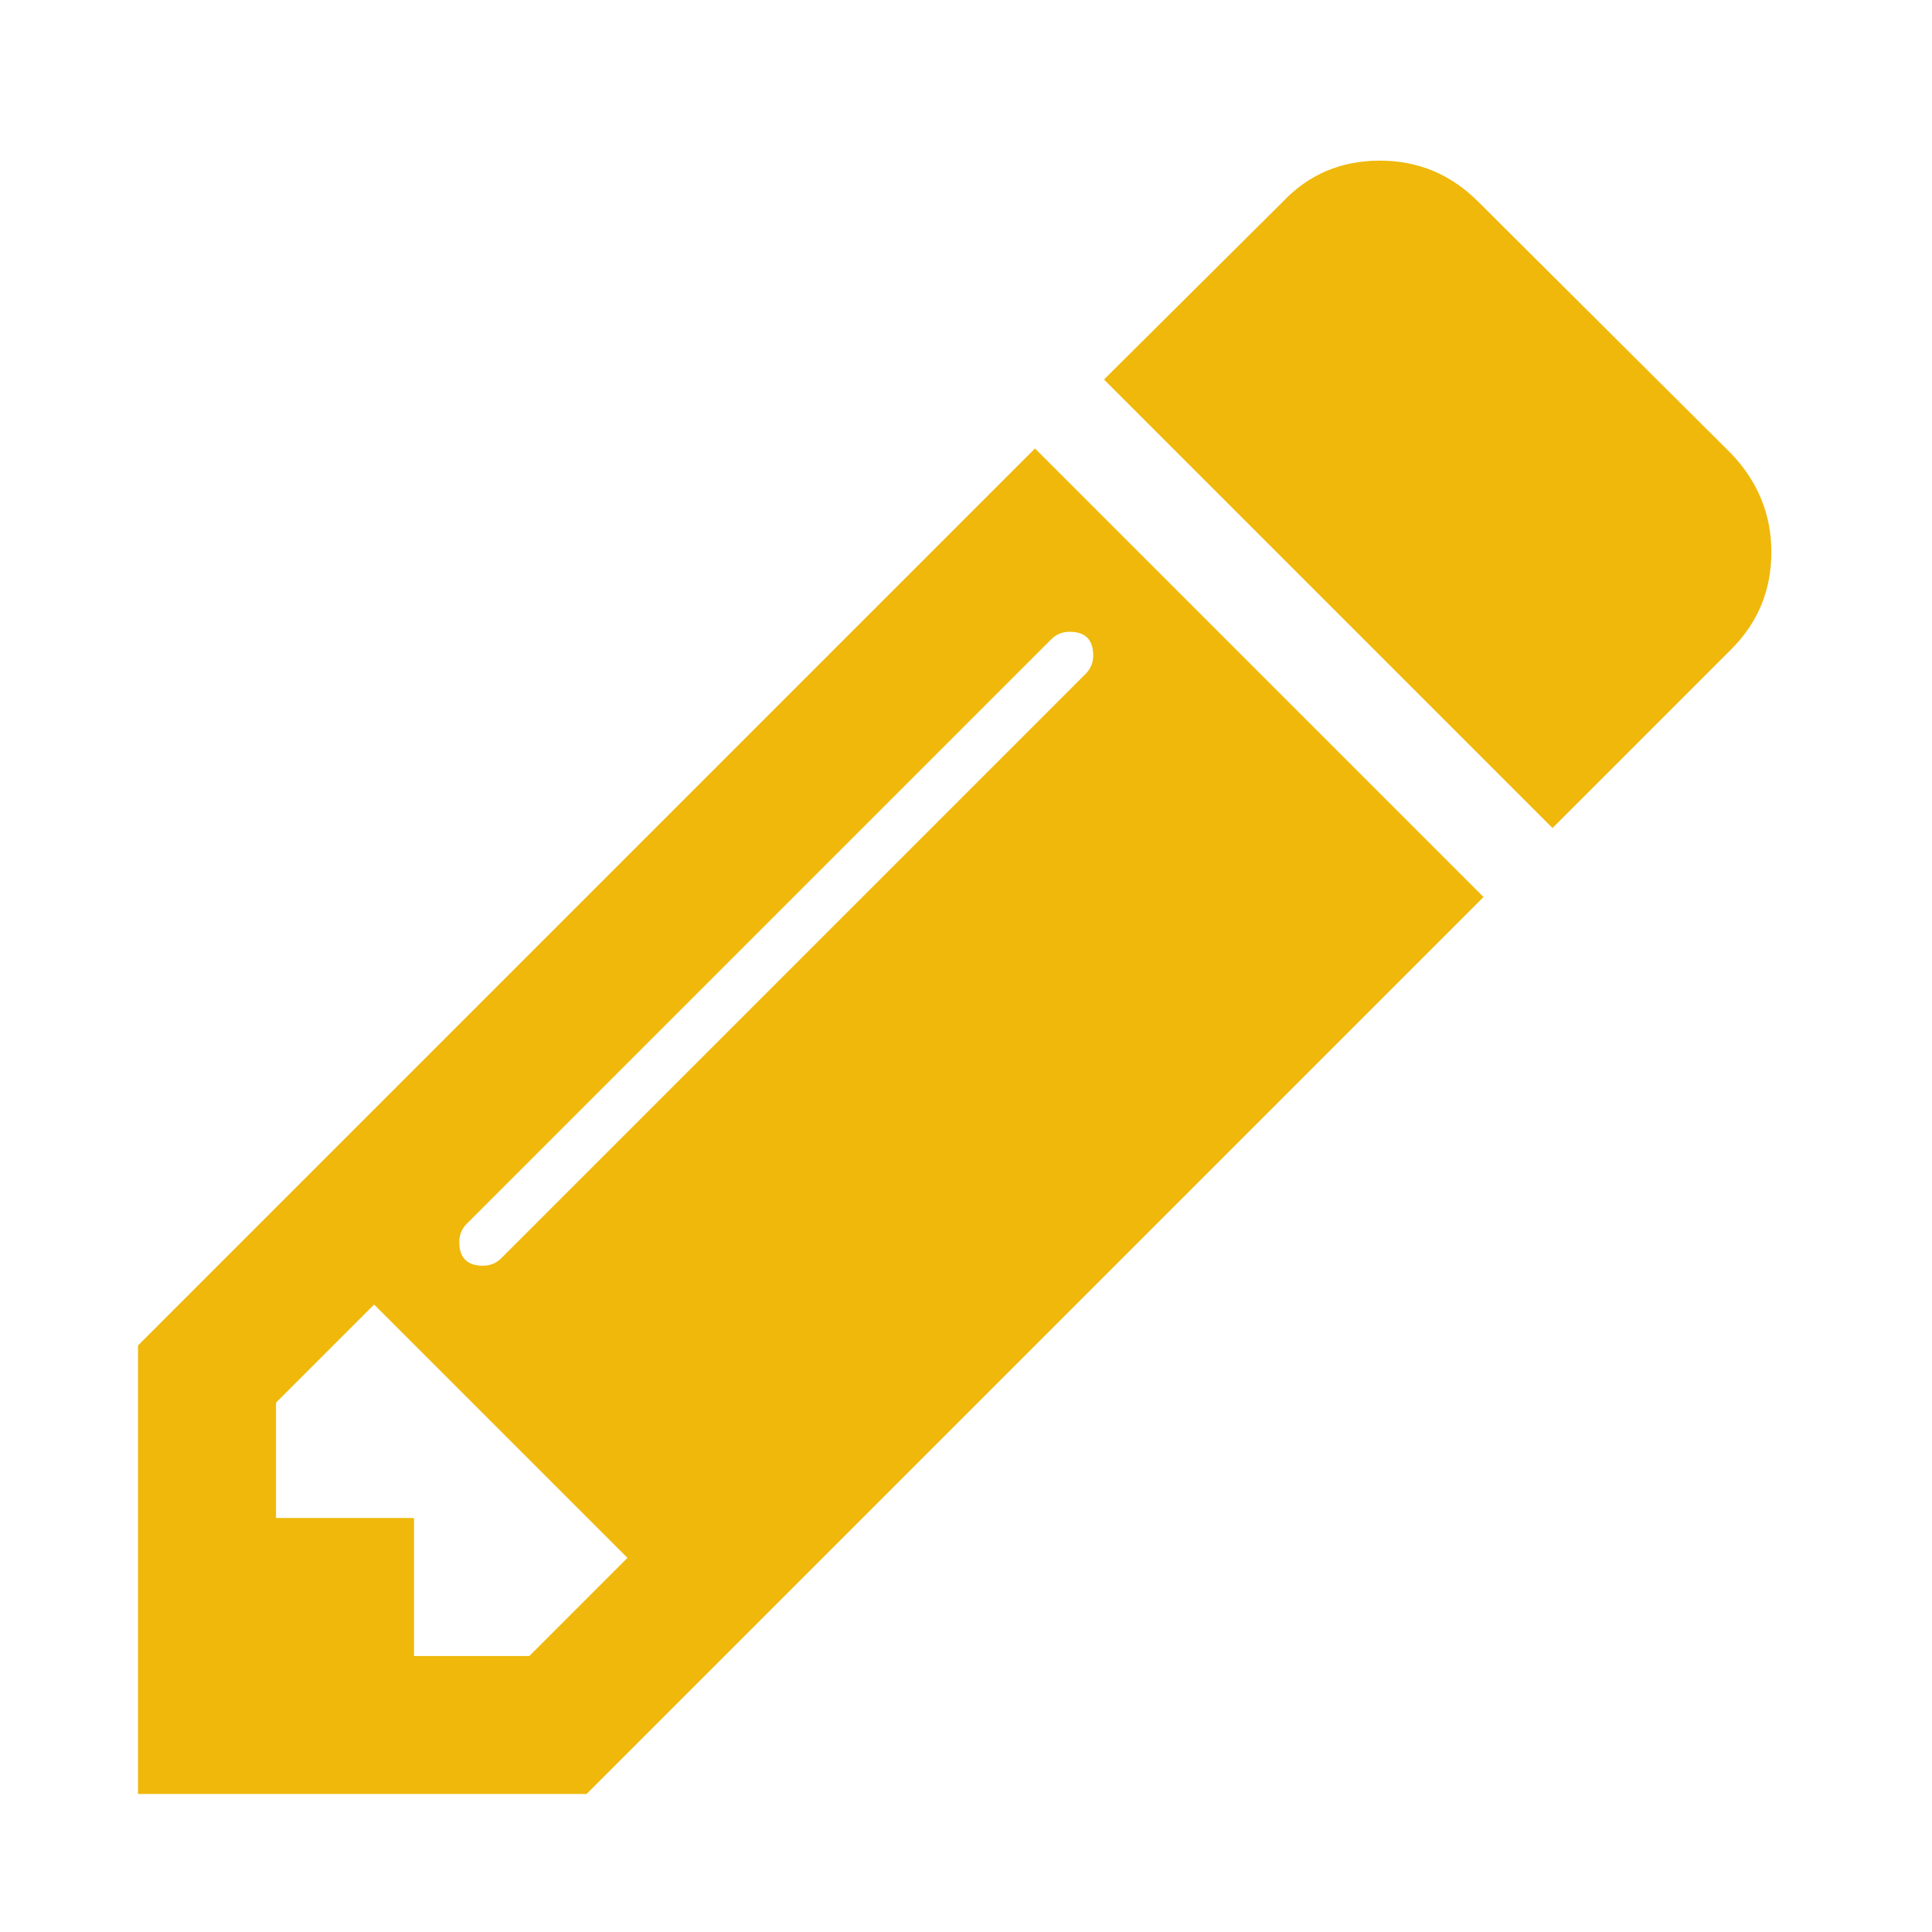
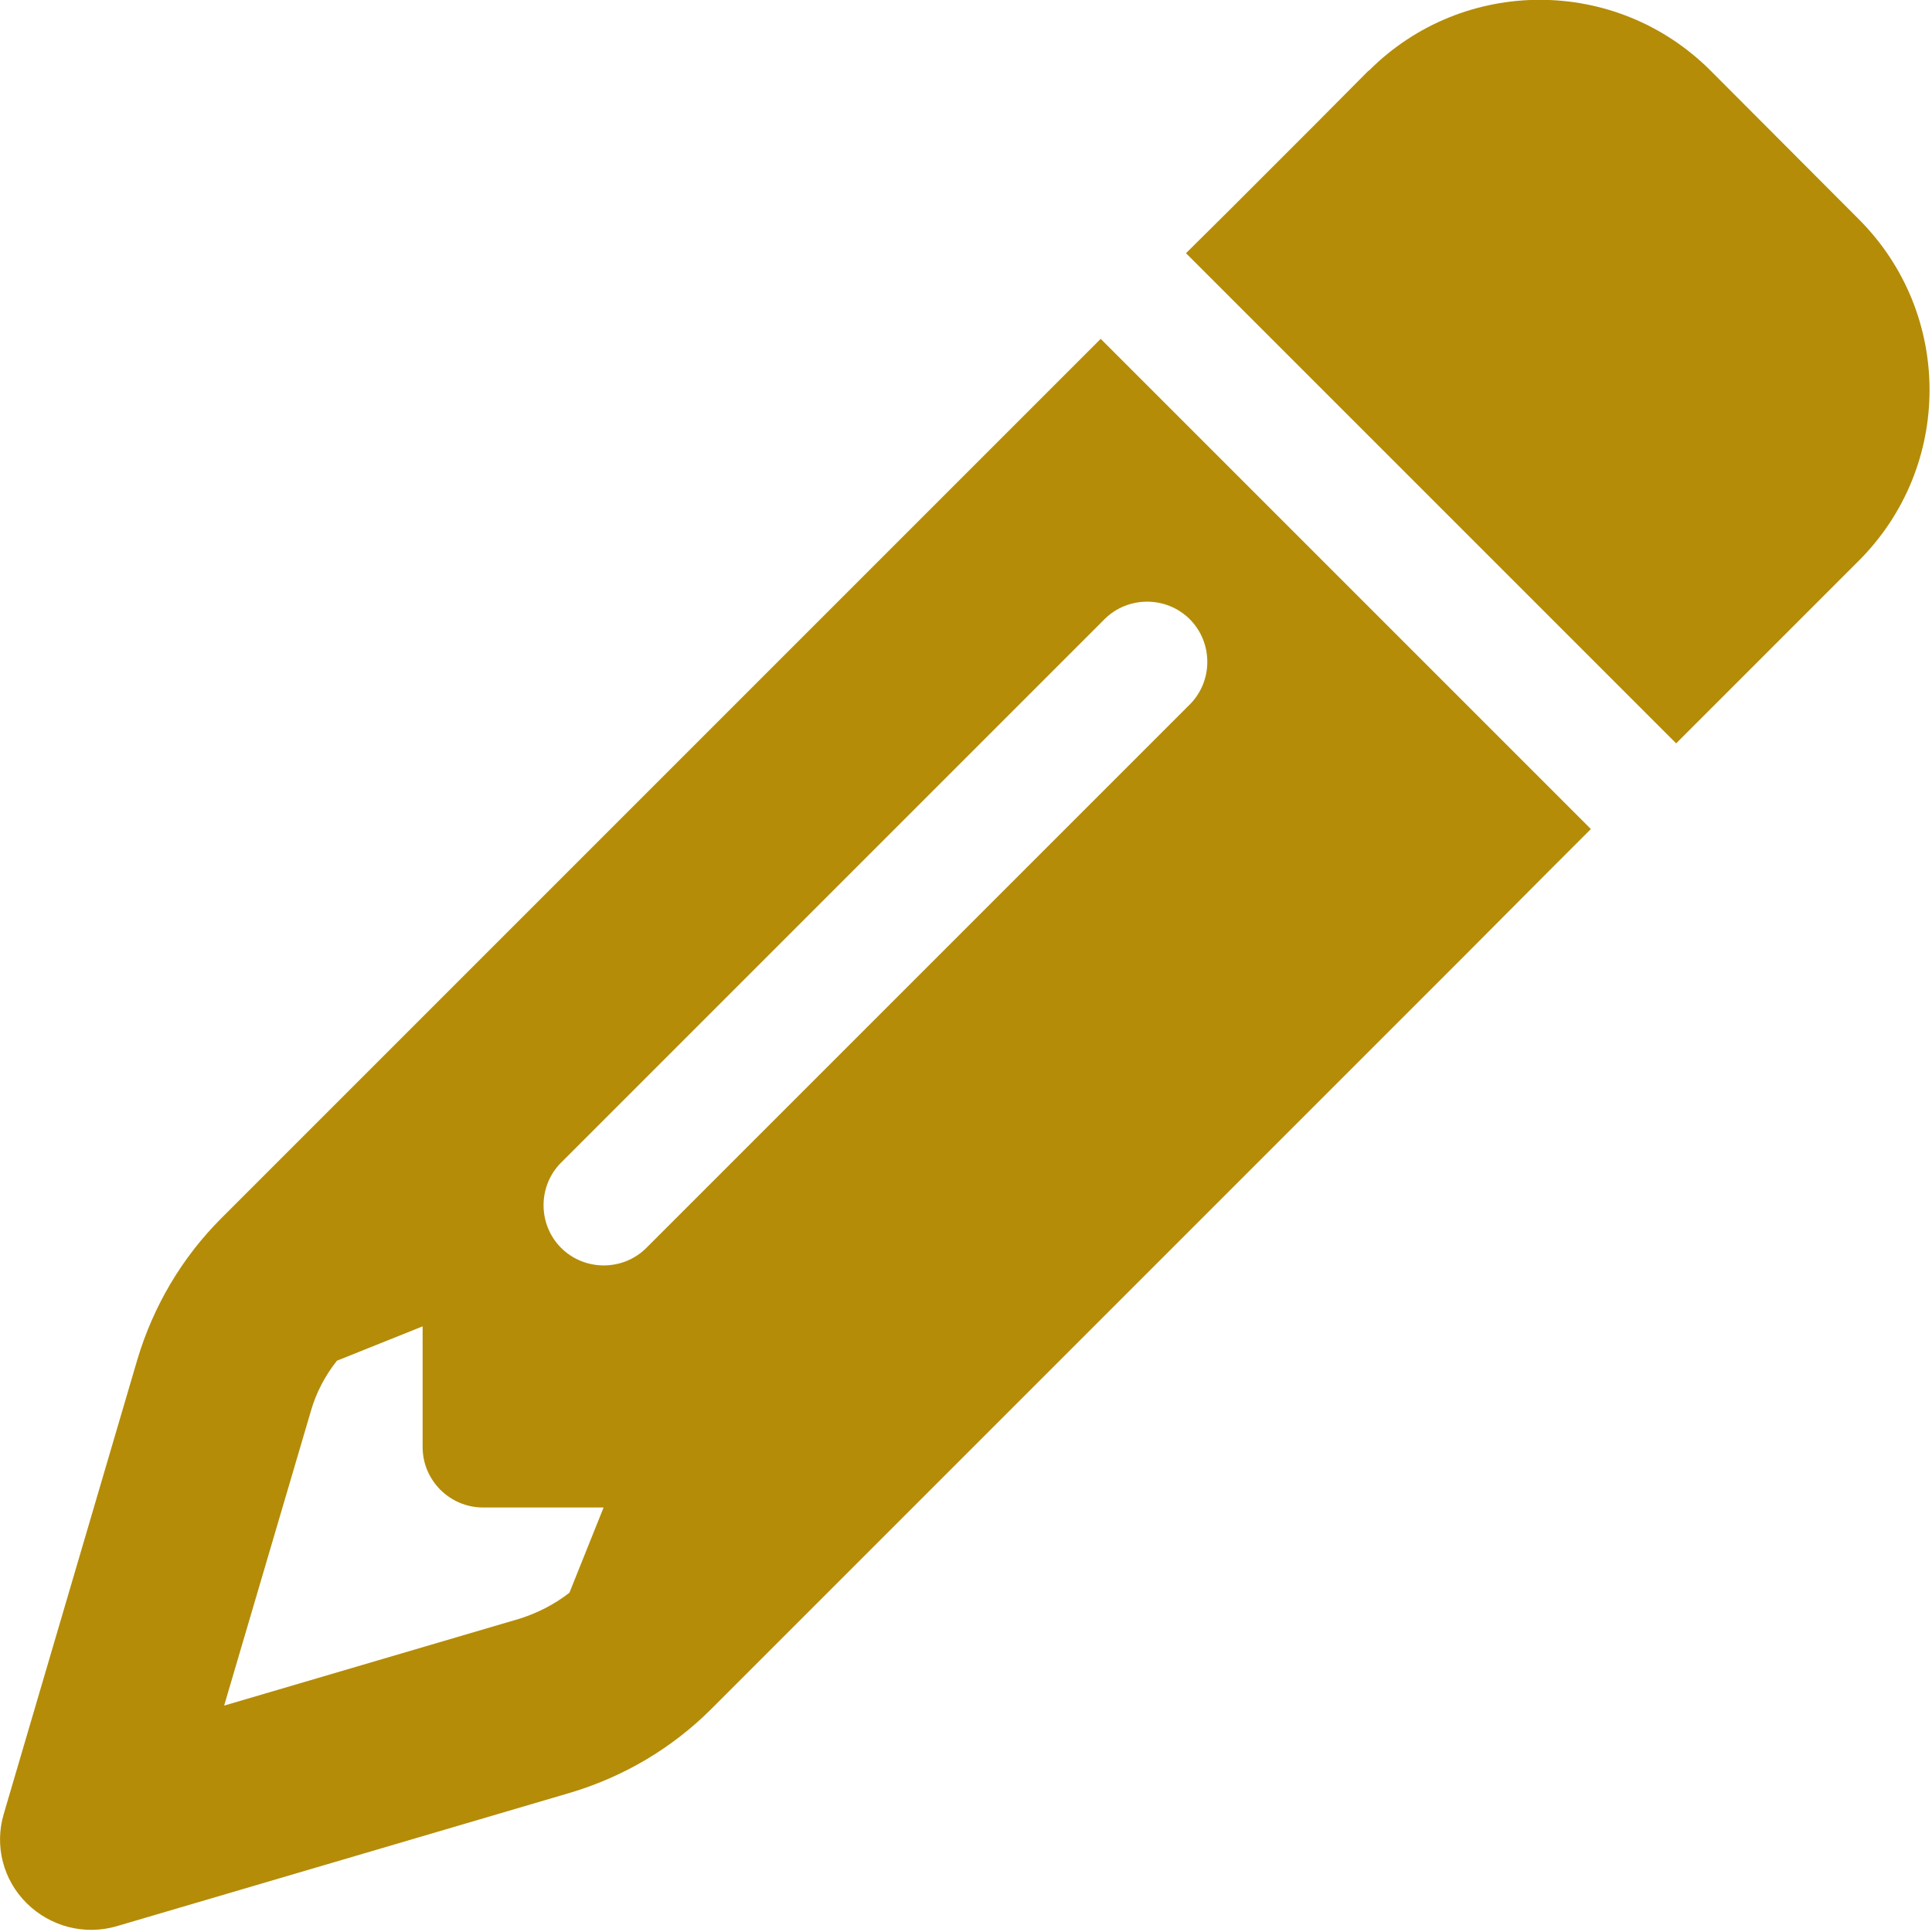
- <svg xmlns="http://www.w3.org/2000/svg" width="13" height="13" viewBox="0 0 1792 1792">
-   <path fill="#efb80b" d="M491 1536l91-91-235-235-91 91v107h128v128h107zm523-928q0-22-22-22-10 0-17 7l-542 542q-7 7-7 17 0 22 22 22 10 0 17-7l542-542q7-7 7-17zm-54-192l416 416-832 832h-416v-416zm683 96q0 53-37 90l-166 166-416-416 166-165q36-38 90-38 53 0 91 38l235 234q37 39 37 91z" />
+ <svg xmlns="http://www.w3.org/2000/svg" width="13" height="13" viewBox="0 0 512 512">
+   <path fill="#b48c08" d="M410.3 231l11.3-11.3-33.9-33.9-62.1-62.1L291.7 89.8l-11.3 11.3-22.6 22.6L58.6 322.9c-10.4 10.4-18 23.3-22.2 37.4L1 480.7c-2.5 8.4-.2 17.5 6.1 23.7s15.3 8.5 23.7 6.1l120.3-35.4c14.1-4.2 27-11.8 37.4-22.2L387.7 253.7 410.3 231zM160 399.4l-9.1 22.7c-4 3.1-8.5 5.4-13.3 6.9L59.4 452l23-78.1c1.4-4.9 3.8-9.4 6.9-13.3l22.7-9.1 0 32c0 8.8 7.2 16 16 16l32 0zM362.7 18.7L348.3 33.2 325.7 55.8 314.3 67.1l33.9 33.9 62.1 62.1 33.9 33.9 11.3-11.3 22.6-22.6 14.5-14.5c25-25 25-65.5 0-90.5L453.3 18.7c-25-25-65.5-25-90.5 0zm-47.4 168l-144 144c-6.2 6.2-16.4 6.2-22.6 0s-6.2-16.4 0-22.6l144-144c6.2-6.2 16.4-6.2 22.6 0s6.2 16.4 0 22.6z" />
</svg>
